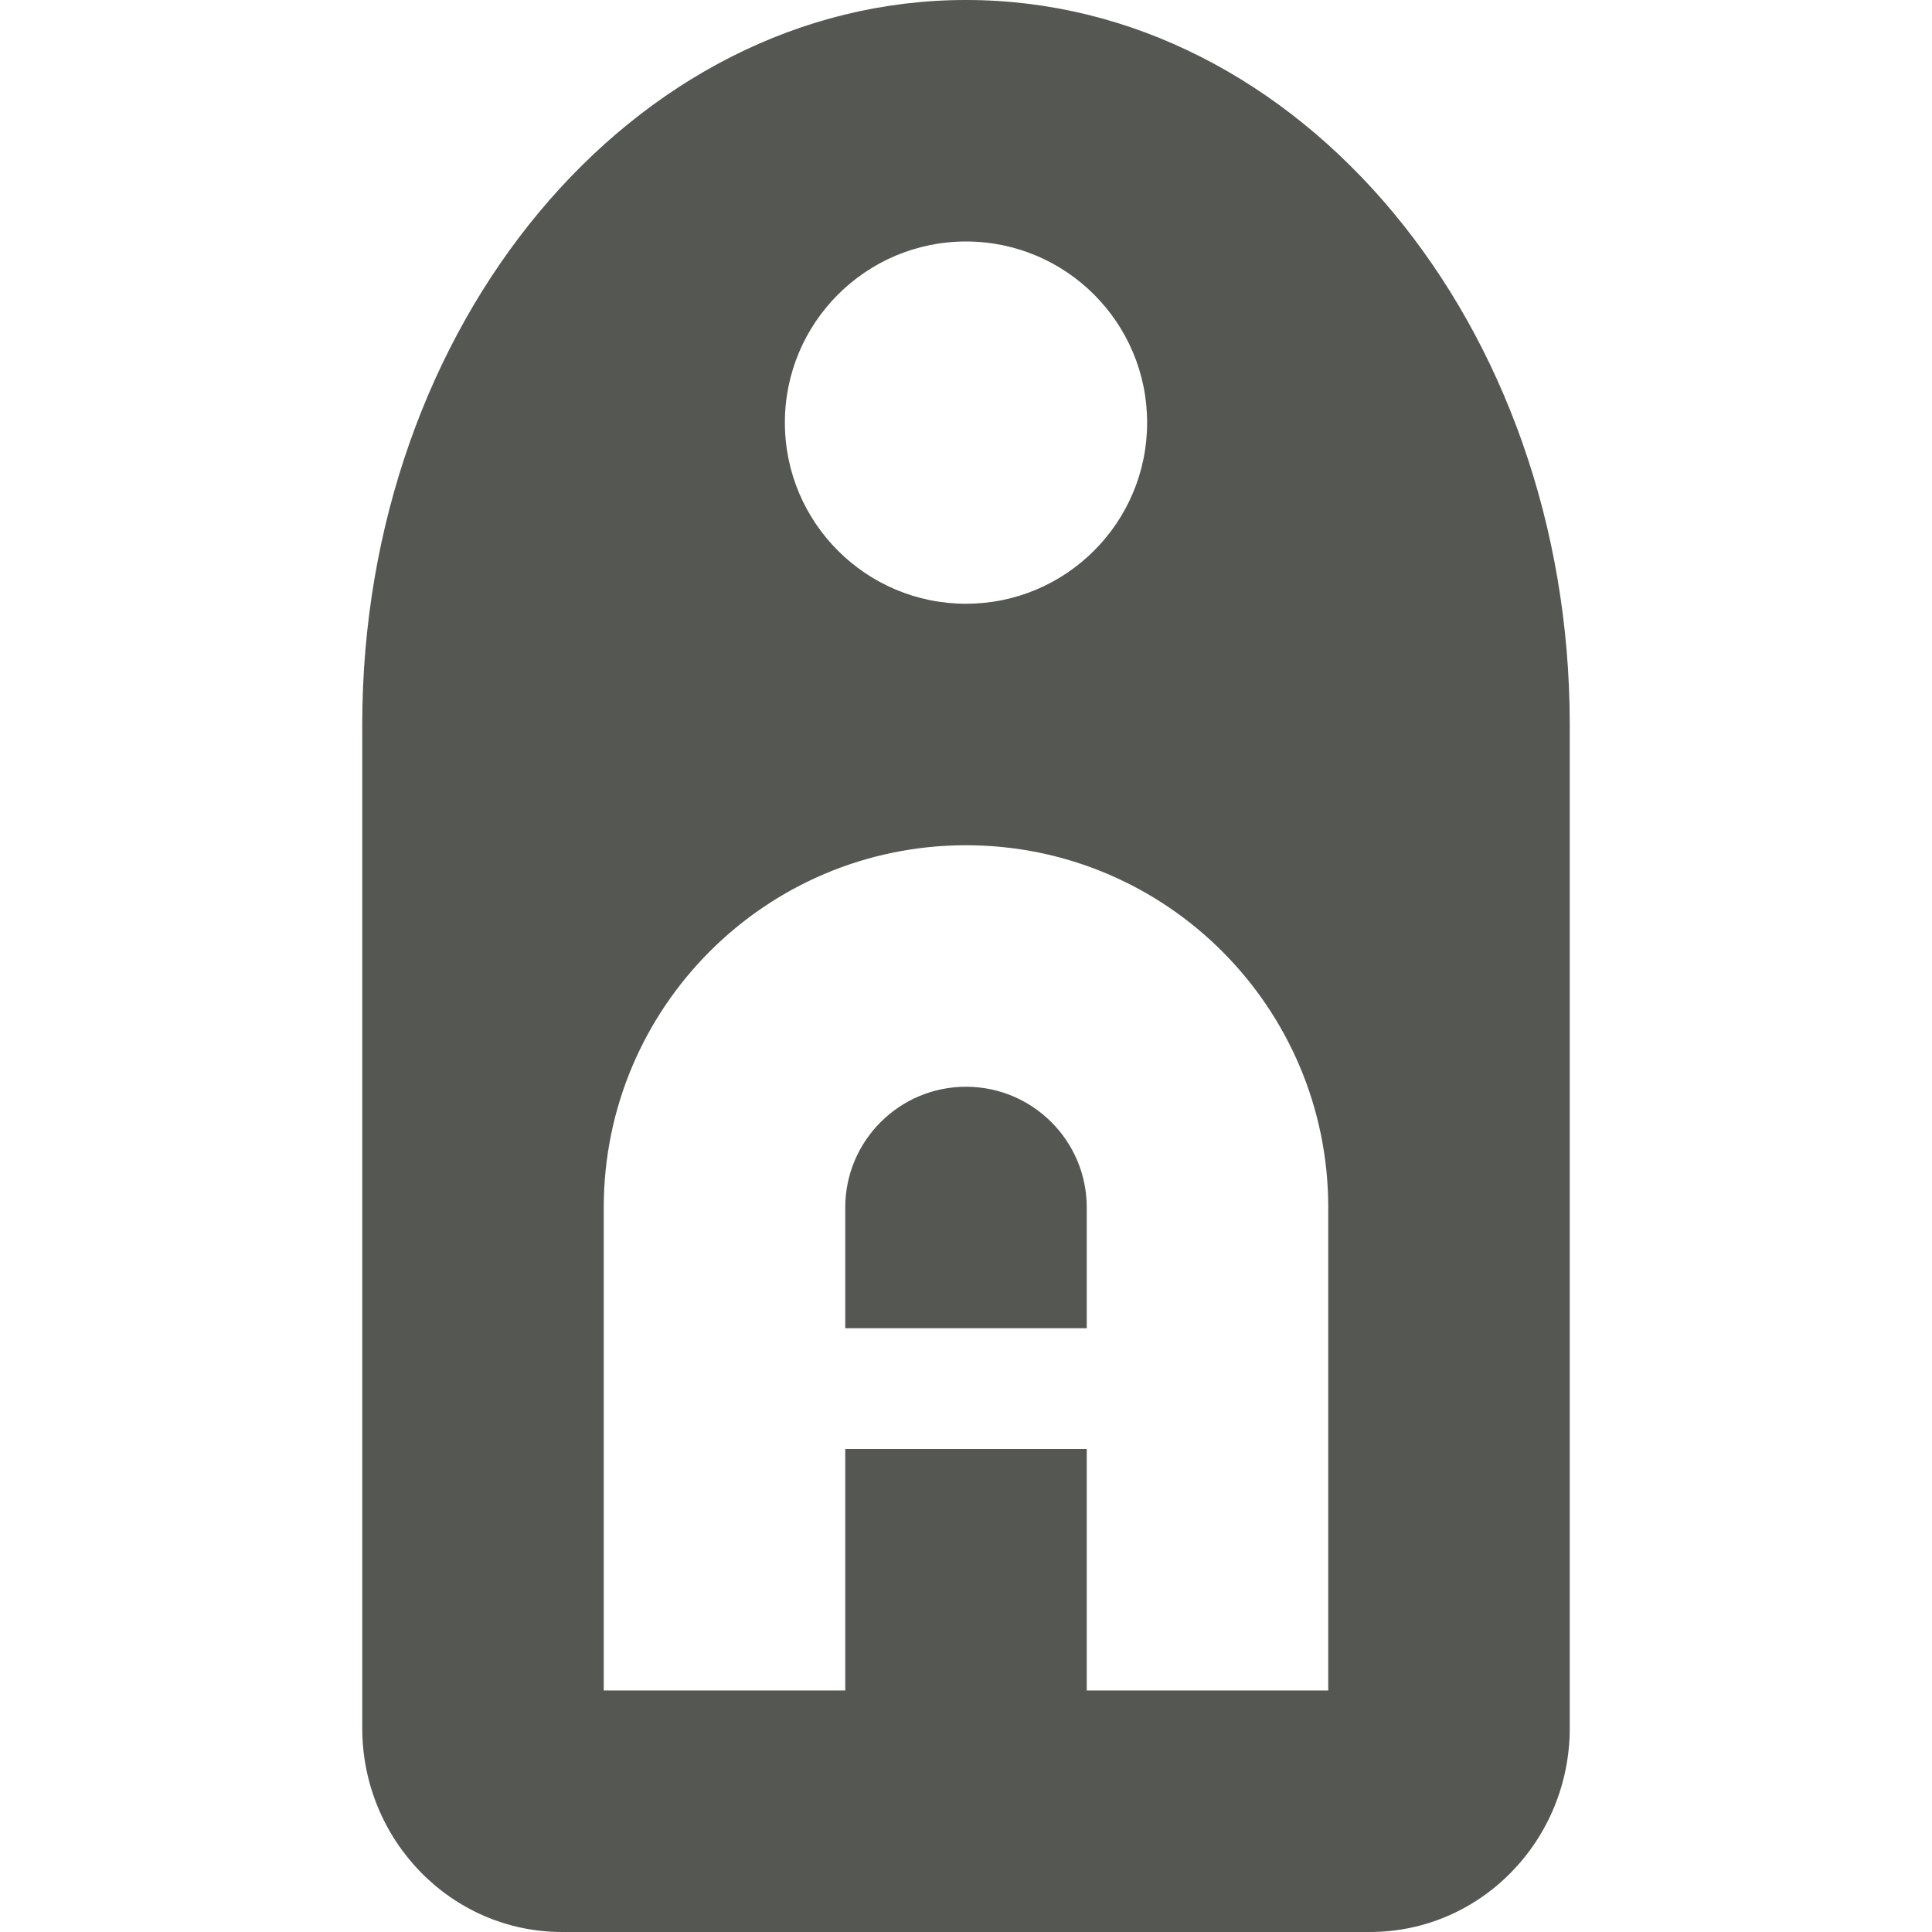
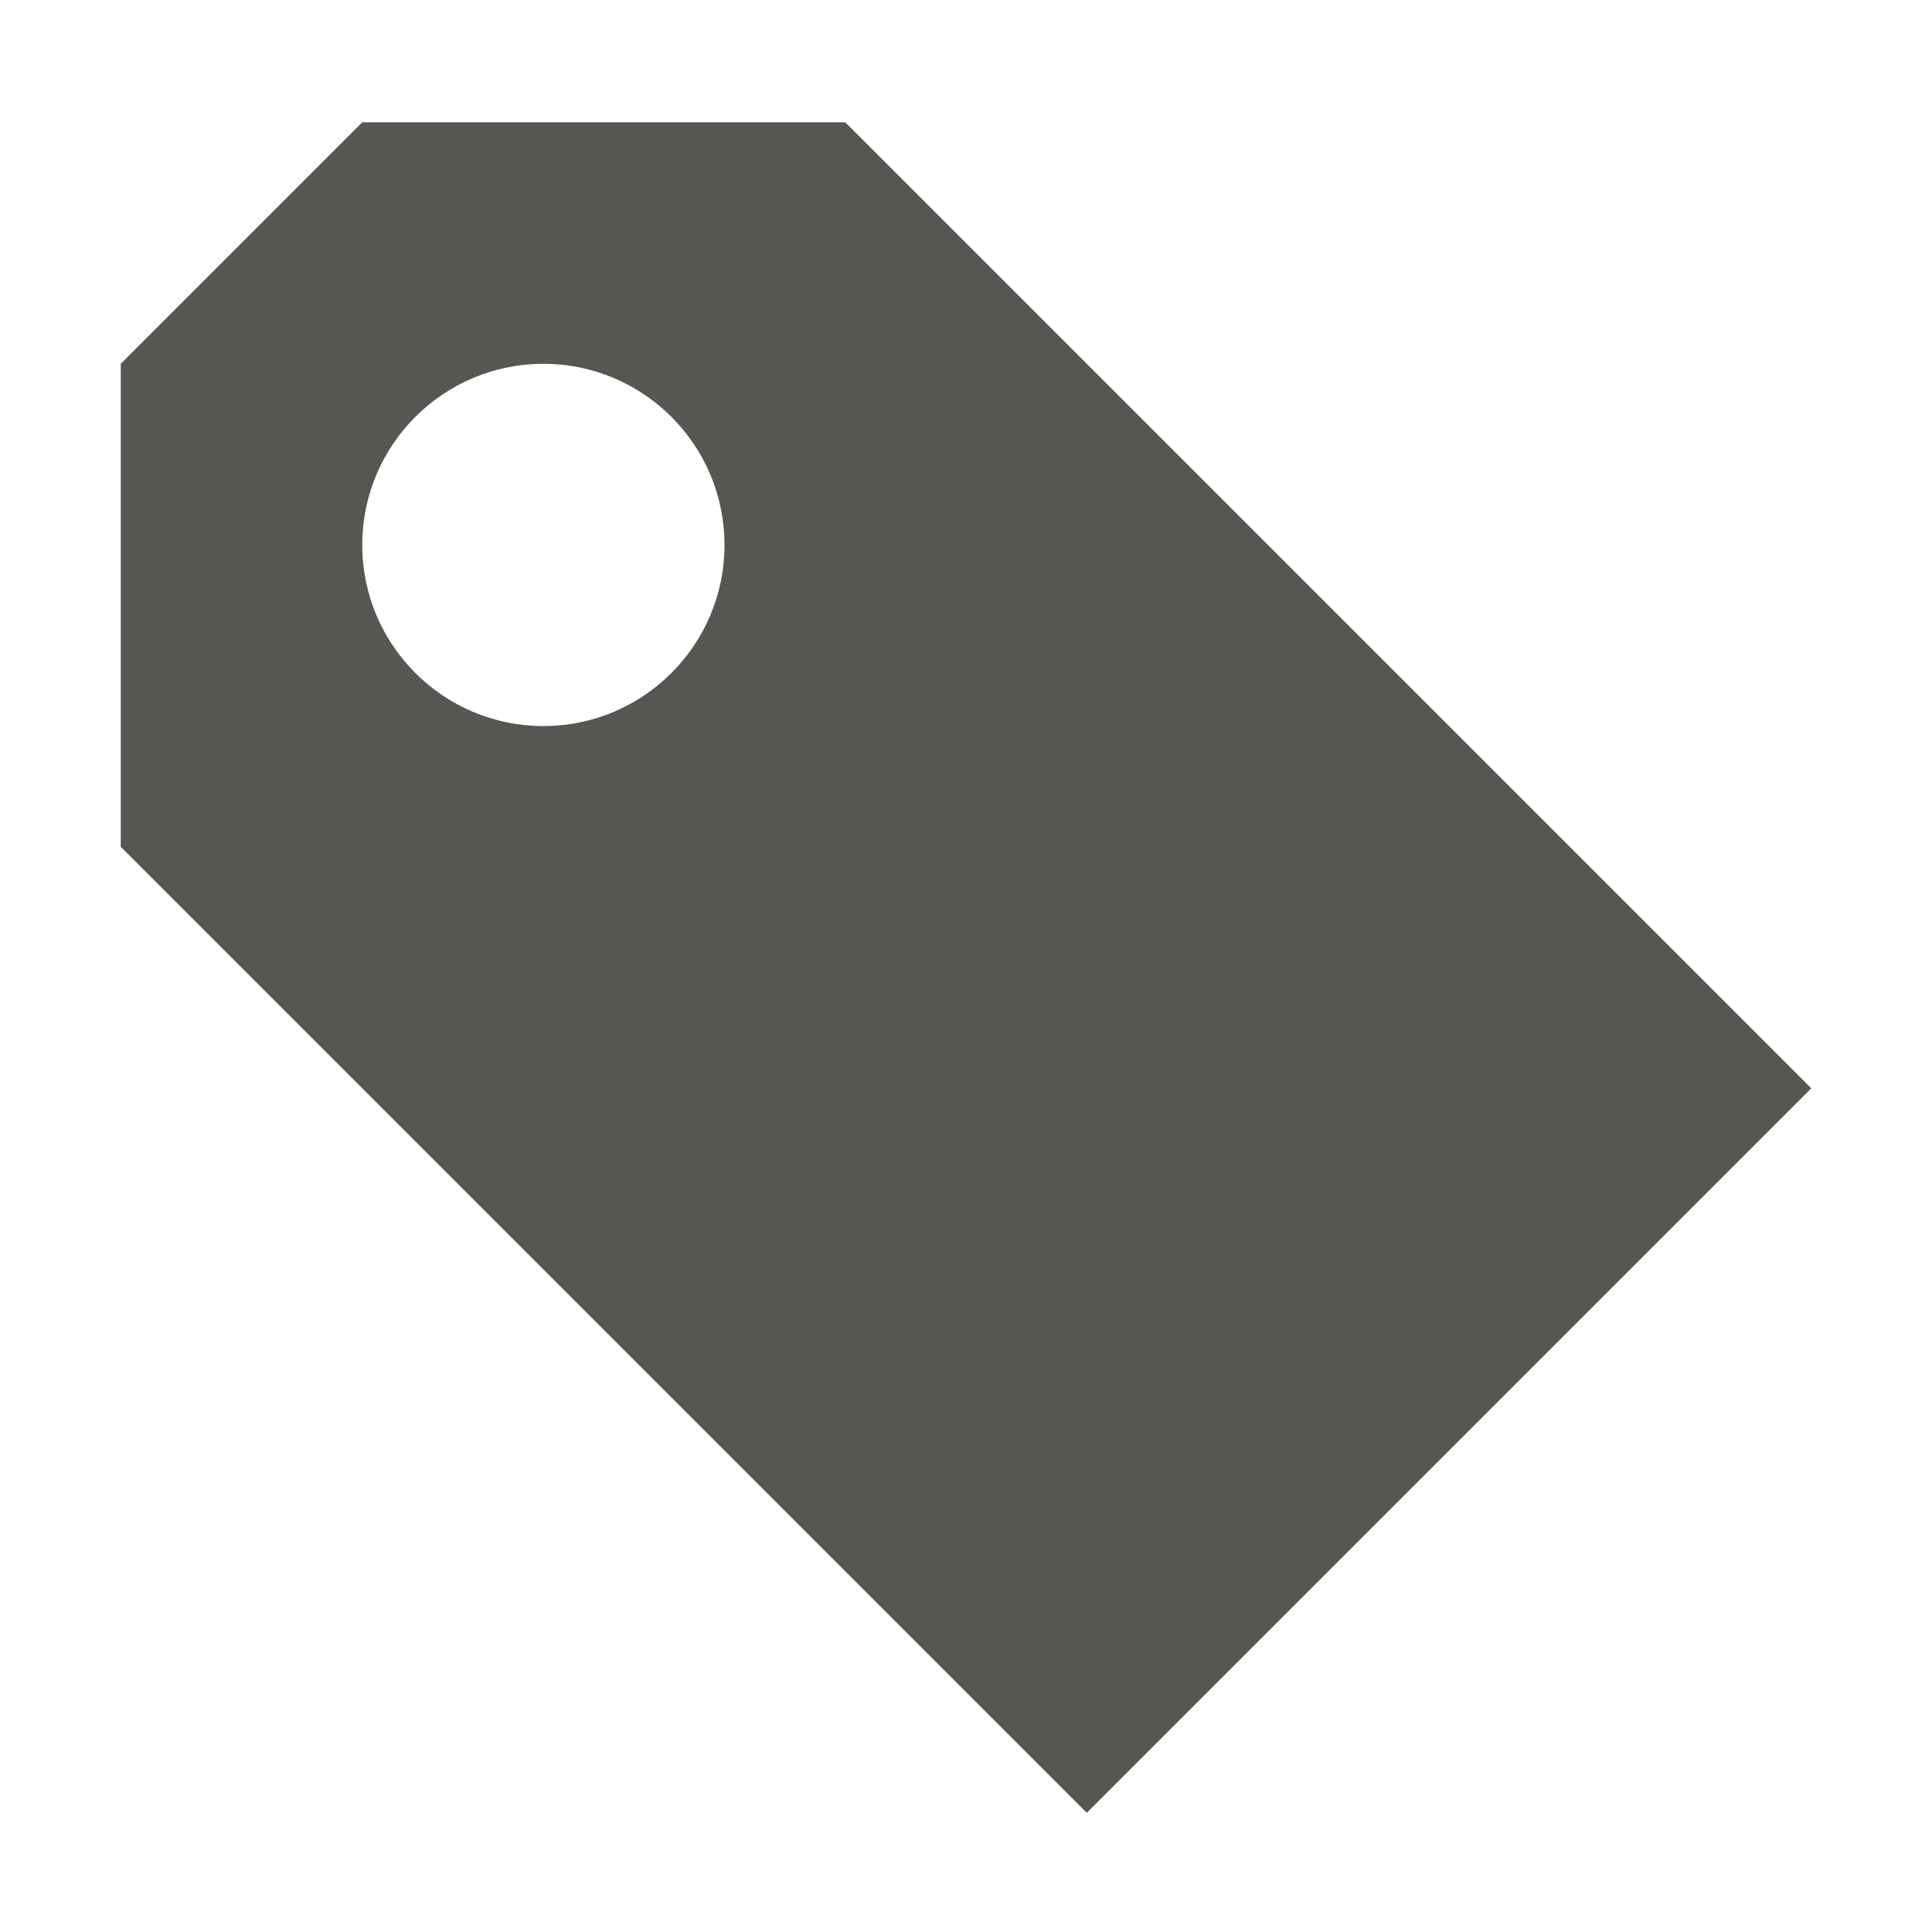
<svg xmlns="http://www.w3.org/2000/svg" width="16" height="16" id="svg3991" version="1.1">
  <defs id="defs3993" />
  <g id="layer1" transform="translate(0,-1036.362)">
    <g transform="translate(95,915)" style="display:inline" id="g6351">
-       <rect y="121.362" x="-95" height="16" width="16" id="rect5559" style="fill:none;stroke:none" />
-       <rect y="121.362" x="-95" height="16" width="16" id="rect5744" style="fill:none;stroke:none" />
-       <path id="rect6314" d="m -87,121.362 c -2.761,0 -5,2.686 -5,6 l 0,1.656 0,0.344 0,6.312 c 0,0.923 0.733,1.688 1.656,1.688 l 6.688,0 c 0.923,0 1.656,-0.764 1.656,-1.688 l 0,-6.312 0,-0.344 0,-1.656 c 0,-3.314 -2.239,-6 -5,-6 z m 0,2 c 0.828,0 1.5,0.672 1.5,1.5 0,0.828 -0.672,1.5 -1.5,1.5 -0.828,0 -1.5,-0.672 -1.5,-1.5 0,-0.828 0.672,-1.5 1.5,-1.5 z m 0,5 c 1.657,0 3,1.343 3,3 l 0,4 -2,0 0,-2 -2,0 0,2 -2,0 0,-4 c 0,-1.657 1.343,-3 3,-3 z m 0,2 c -0.552,0 -1,0.448 -1,1 l 0,1 2,0 0,-1 c 0,-0.552 -0.448,-1 -1,-1 z" style="fill:#555753;fill-opacity:1;stroke:none" />
+       <g style="display:inline" id="g4959" transform="translate(0,-2.6171874e-6)">
+         <path id="path4057" d="m -92,122.375 -2,2 0,4 8,8 6,-6 -8,-8 -4,0 z m 1.5,2 c 0.828,0 1.5,0.672 1.5,1.5 0,0.828 -0.672,1.5 -1.5,1.5 -0.828,0 -1.5,-0.672 -1.5,-1.5 0,-0.828 0.672,-1.5 1.5,-1.5 z" style="fill:#555753;stroke:none" />
+         <rect y="121.362" x="-95" height="16" width="16" id="rect4141" style="fill:none;stroke:none" />
+       </g>
    </g>
  </g>
</svg>
